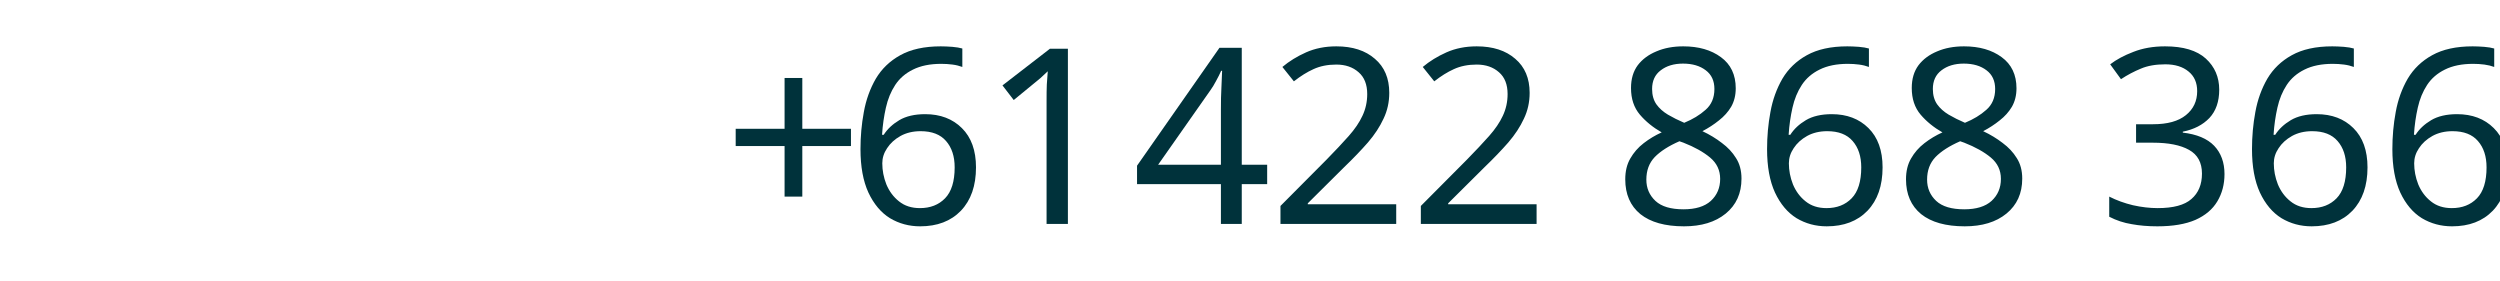
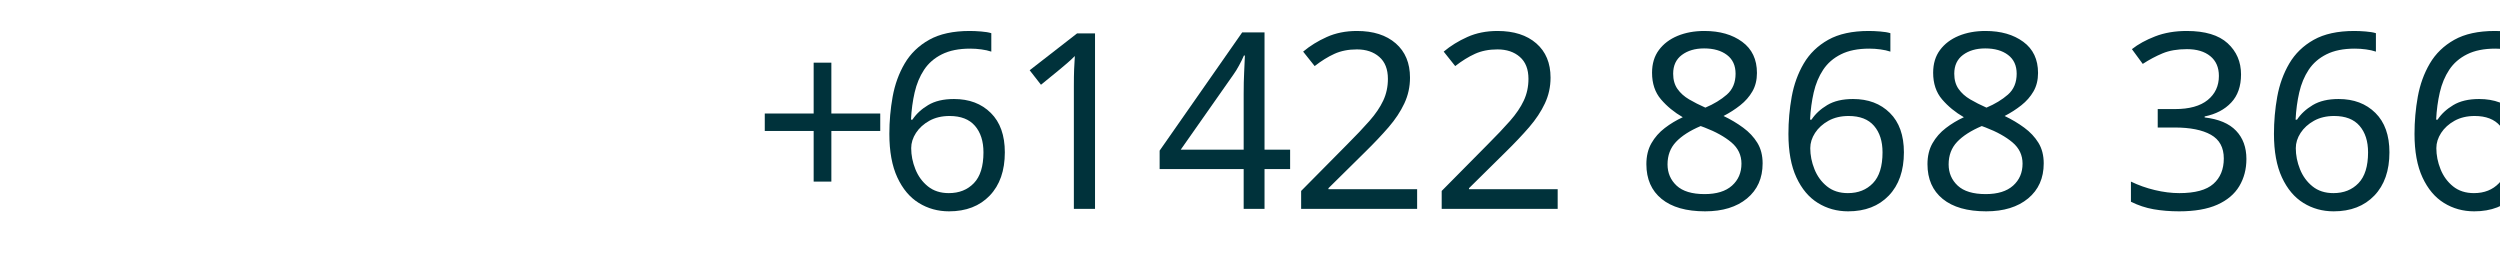
- <svg xmlns="http://www.w3.org/2000/svg" id="Layer_2" data-name="Layer 2" viewBox="0 0 163 18.3">
+ <svg xmlns="http://www.w3.org/2000/svg" id="Layer_2" data-name="Layer 2" viewBox="0 0 915.7 97.65">
  <defs>
    <style>
+       @font-face {
+           font-family: 'GTWalsheimPro-Thin';
+           src: url('https://raw.githubusercontent.com/FlynnRider-000/email-signature/master/gt-walsheim-pro/GTWalsheimProThin.OTF') format('truetype');
+           font-weight: 200;
+       }
+ 
      .cls-1 {
-         letter-spacing: 0em;
+         letter-spacing: -.01em;
      }

      .cls-2 {
-         fill: #00323b;
-         font-family: GTWalsheimPro-Light, 'GT Walsheim Pro';
-         font-size: 16px;
-         font-weight: 300;
+         letter-spacing: -.02em;
      }

      .cls-3 {
-         letter-spacing: -.02em;
+         fill: #00323b;
+         font-family: GTWalsheimPro-Thin, 'GT Walsheim Pro';
+         font-size: 90px;
+         font-weight: 200;
+       }
+ 
+       .cls-4 {
+         letter-spacing: 0em;
      }
    </style>
  </defs>
  <g id="Layer_1-2" data-name="Layer 1">
-     <text class="cls-2" transform="translate(47.17 14.6)">
-       <tspan x="0" y="0">+</tspan>
-       <tspan class="cls-3" x="8.06" y="0">6</tspan>
-       <tspan x="16.77" y="0">1 </tspan>
-       <tspan class="cls-1" x="26.62" y="0">4</tspan>
-       <tspan x="35.55" y="0">22 868 366</tspan>
+     <text class="cls-3" transform="translate(275.62 76.5)">
+       <tspan class="cls-4" x="0" y="0">+</tspan>
+       <tspan class="cls-2" x="45.18" y="0">6</tspan>
+       <tspan class="cls-4" x="93.51" y="0">1 </tspan>
+       <tspan class="cls-1" x="147.24" y="0">4</tspan>
+       <tspan class="cls-4" x="196.65" y="0">22 868 366</tspan>
    </text>
  </g>
</svg>
